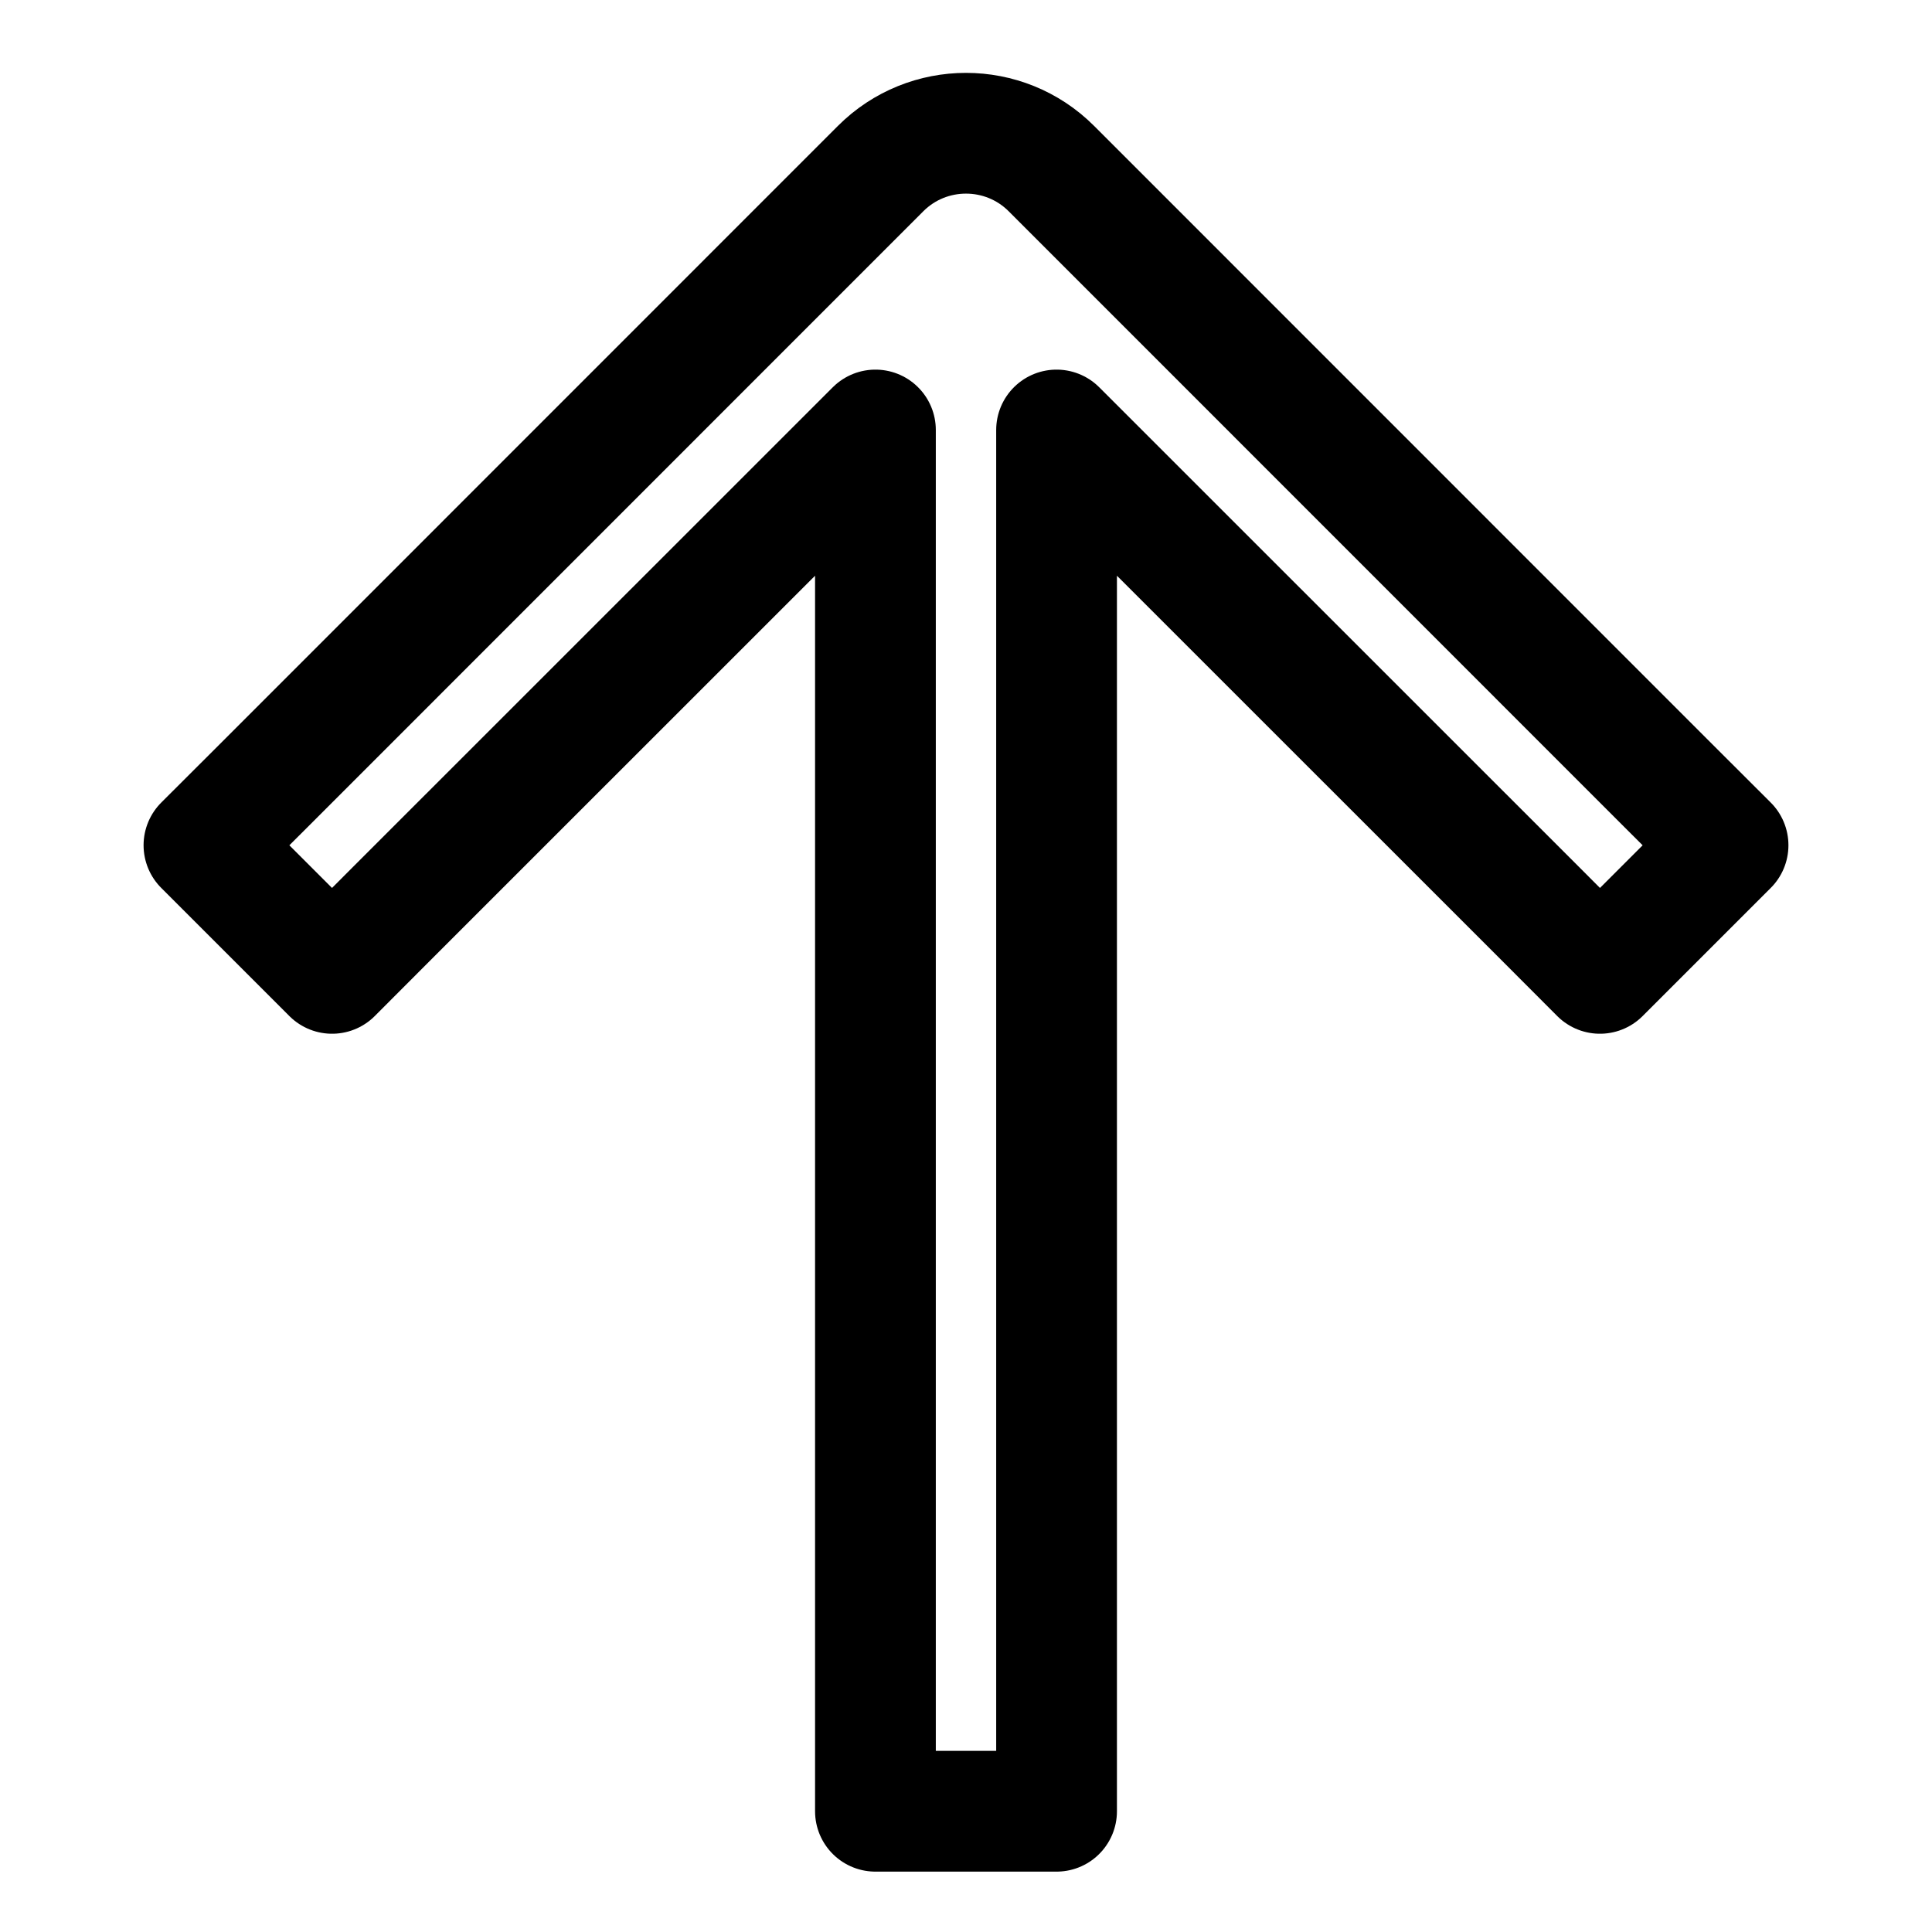
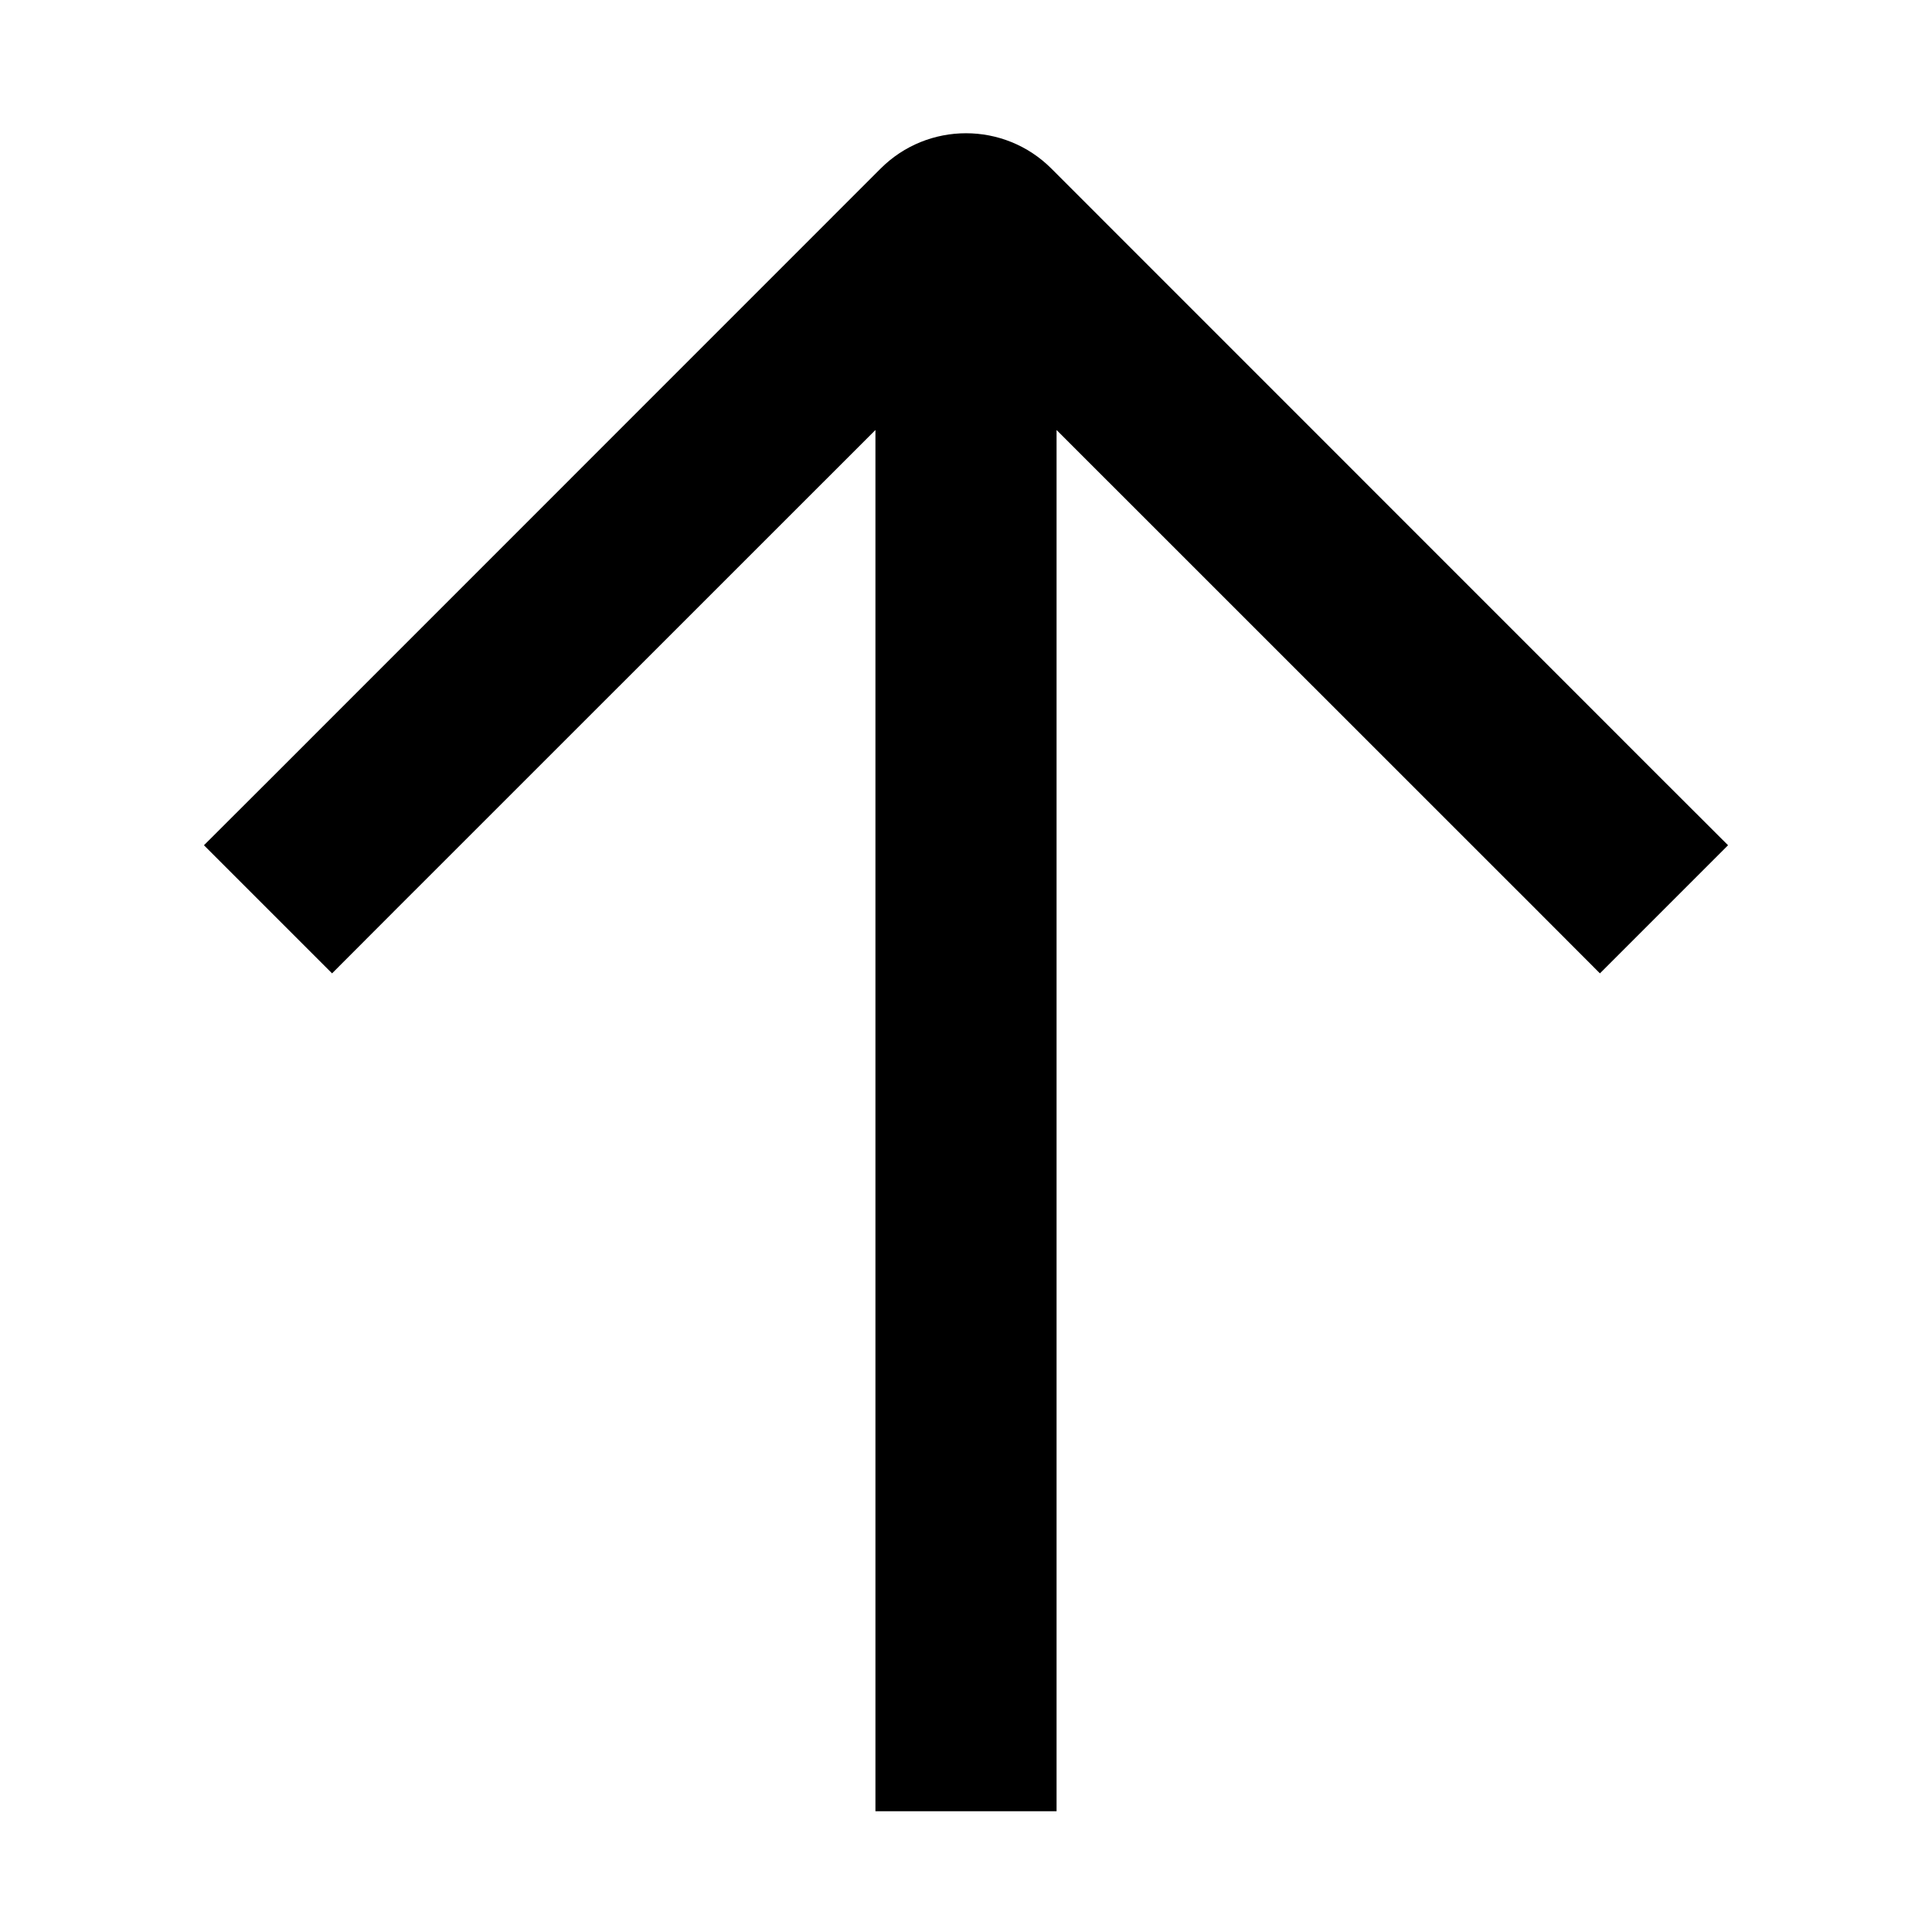
- <svg xmlns="http://www.w3.org/2000/svg" width="16" height="16" viewBox="0 0 16 16" fill="none" stroke="currentColor" stroke-linejoin="round">
-   <path d="M8.707 1.396C8.317 1.006 7.683 1.006 7.293 1.396L2.22 6.47L1.689 7L2.75 8.061L3.28 7.53L7.25 3.561V14.25V15H8.75V14.25V3.561L12.72 7.53L13.25 8.061L14.311 7L13.78 6.47L8.707 1.396Z" />
+ <svg height="16" stroke-linejoin="round" viewBox="0 0 16 16" width="16">
+   <path d="M8.707 1.396C8.317 1.006 7.683 1.006 7.293 1.396L2.22 6.47L1.689 7L2.75 8.061L3.28 7.53L7.25 3.561V14.25V15H8.75V14.25V3.561L12.72 7.53L13.25 8.061L14.311 7L13.78 6.47L8.707 1.396Z" fill="currentColor" />
</svg>
